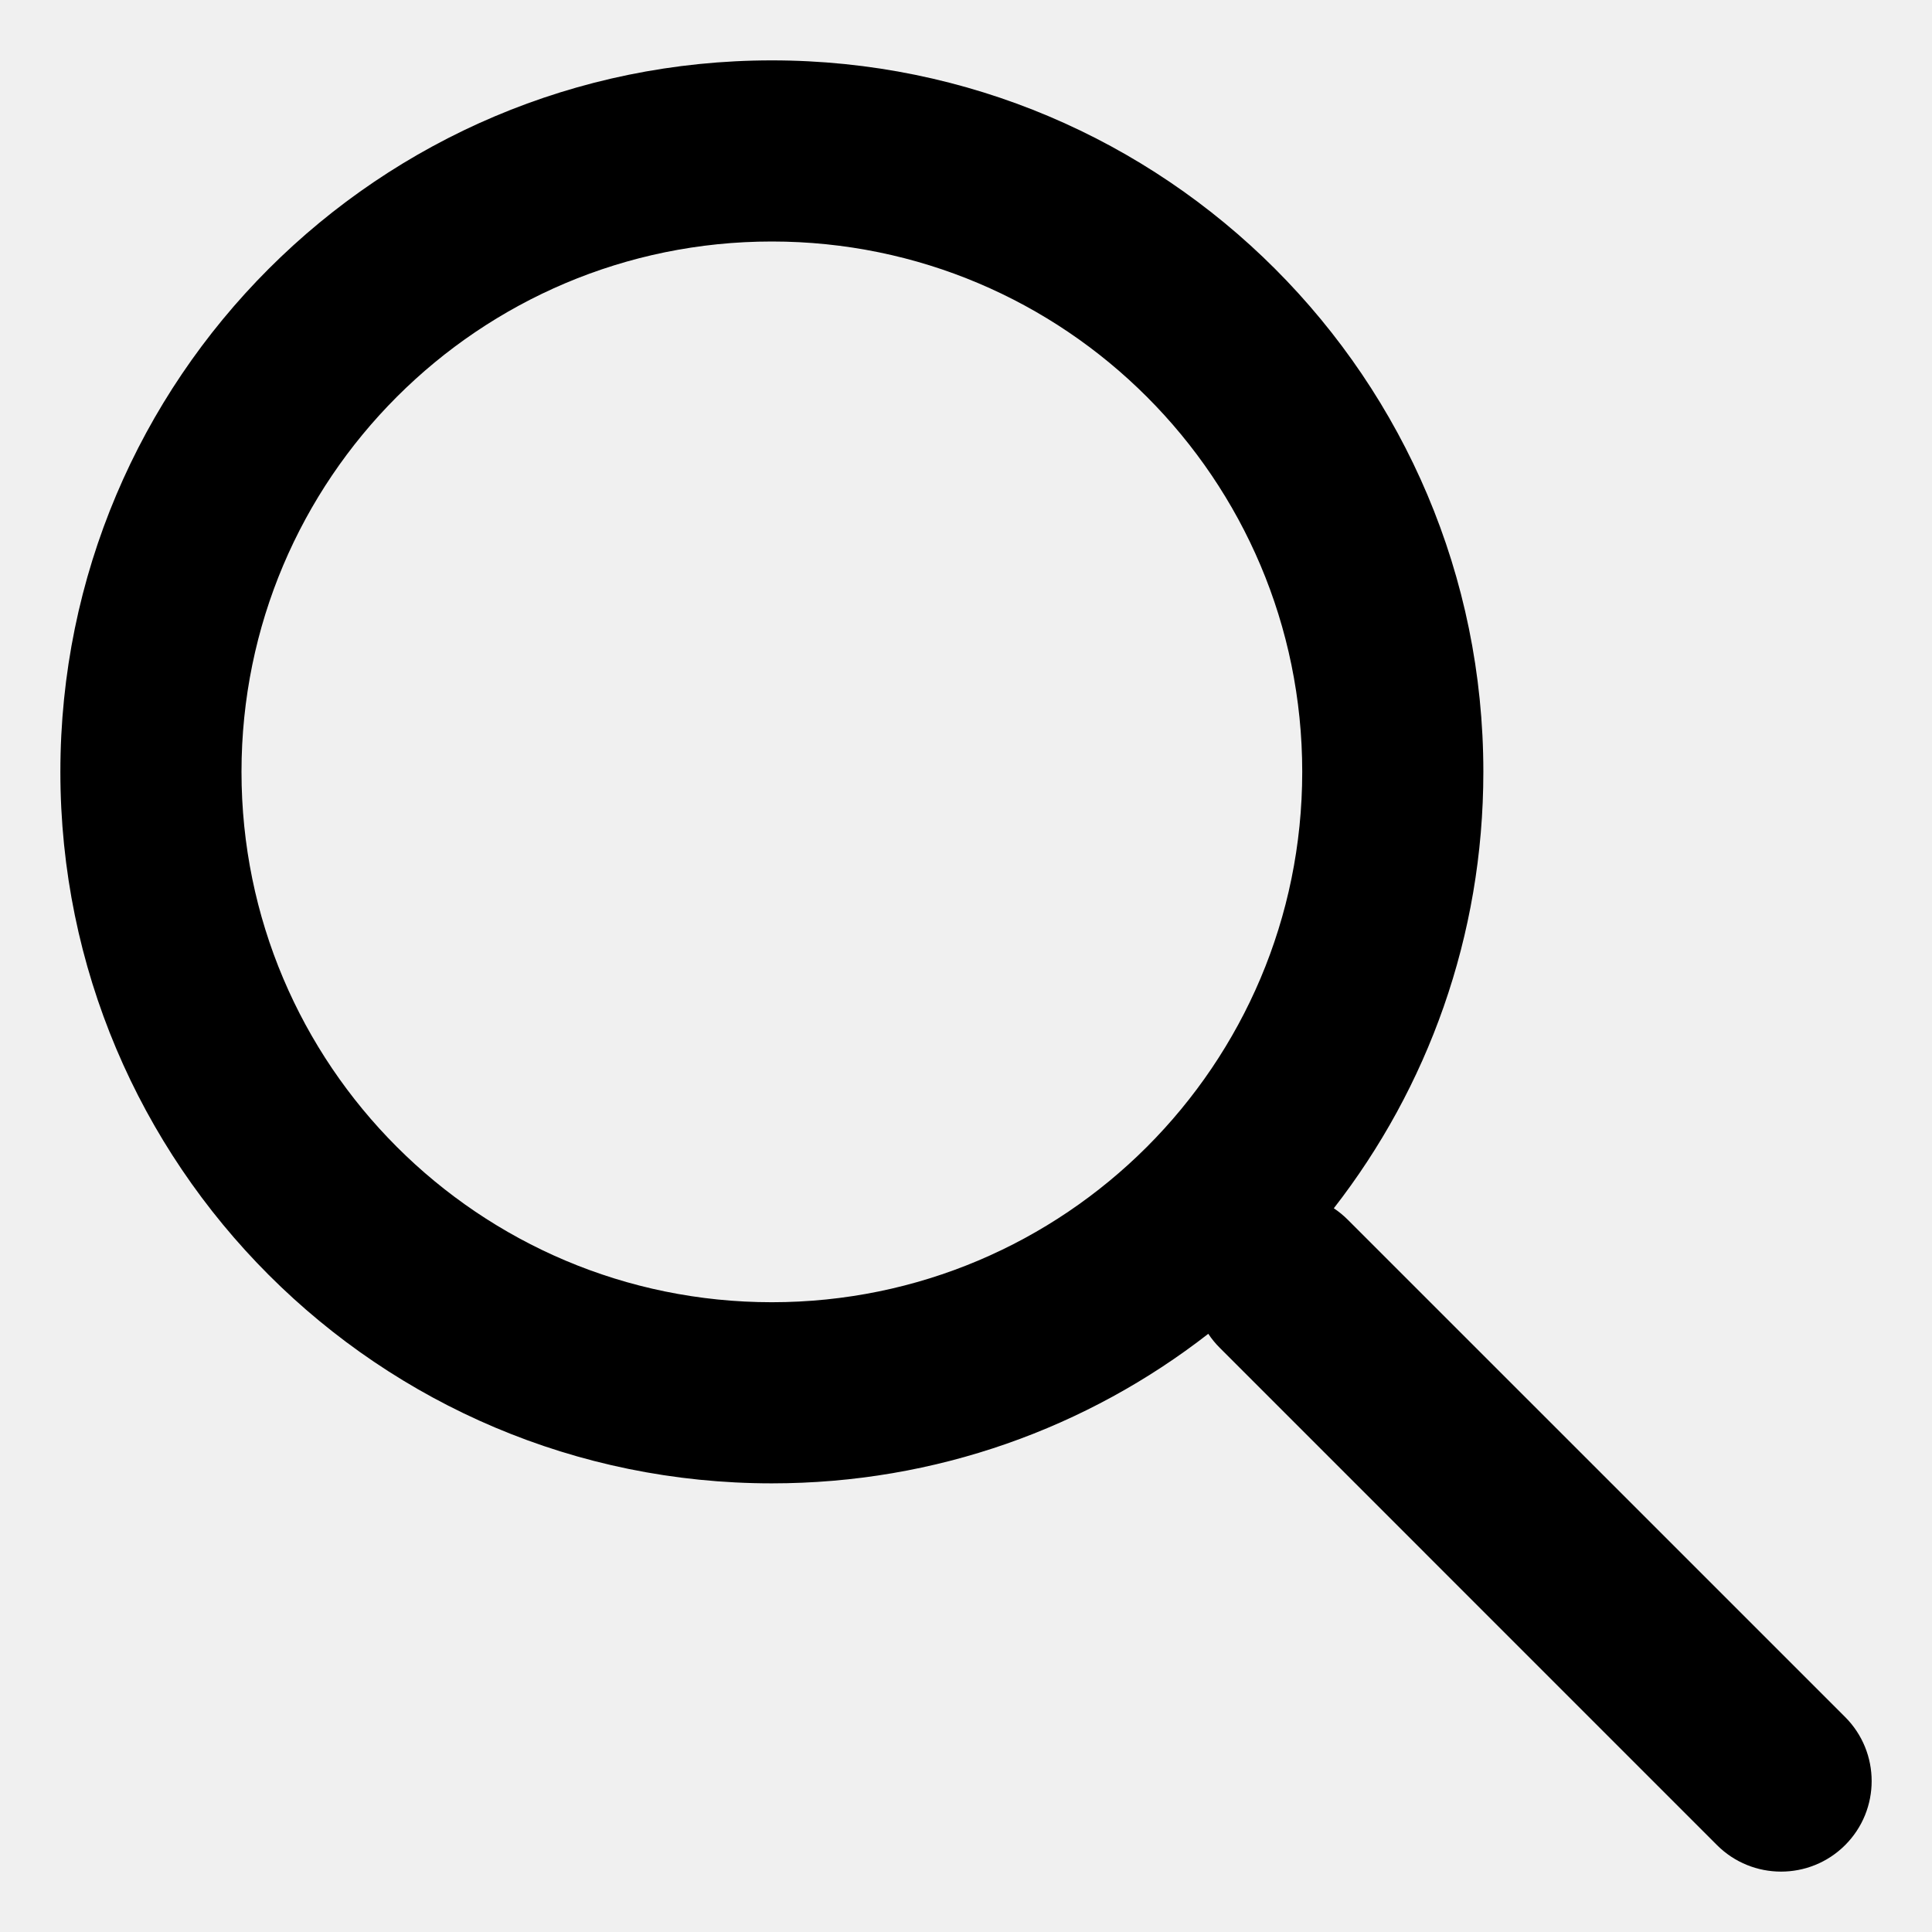
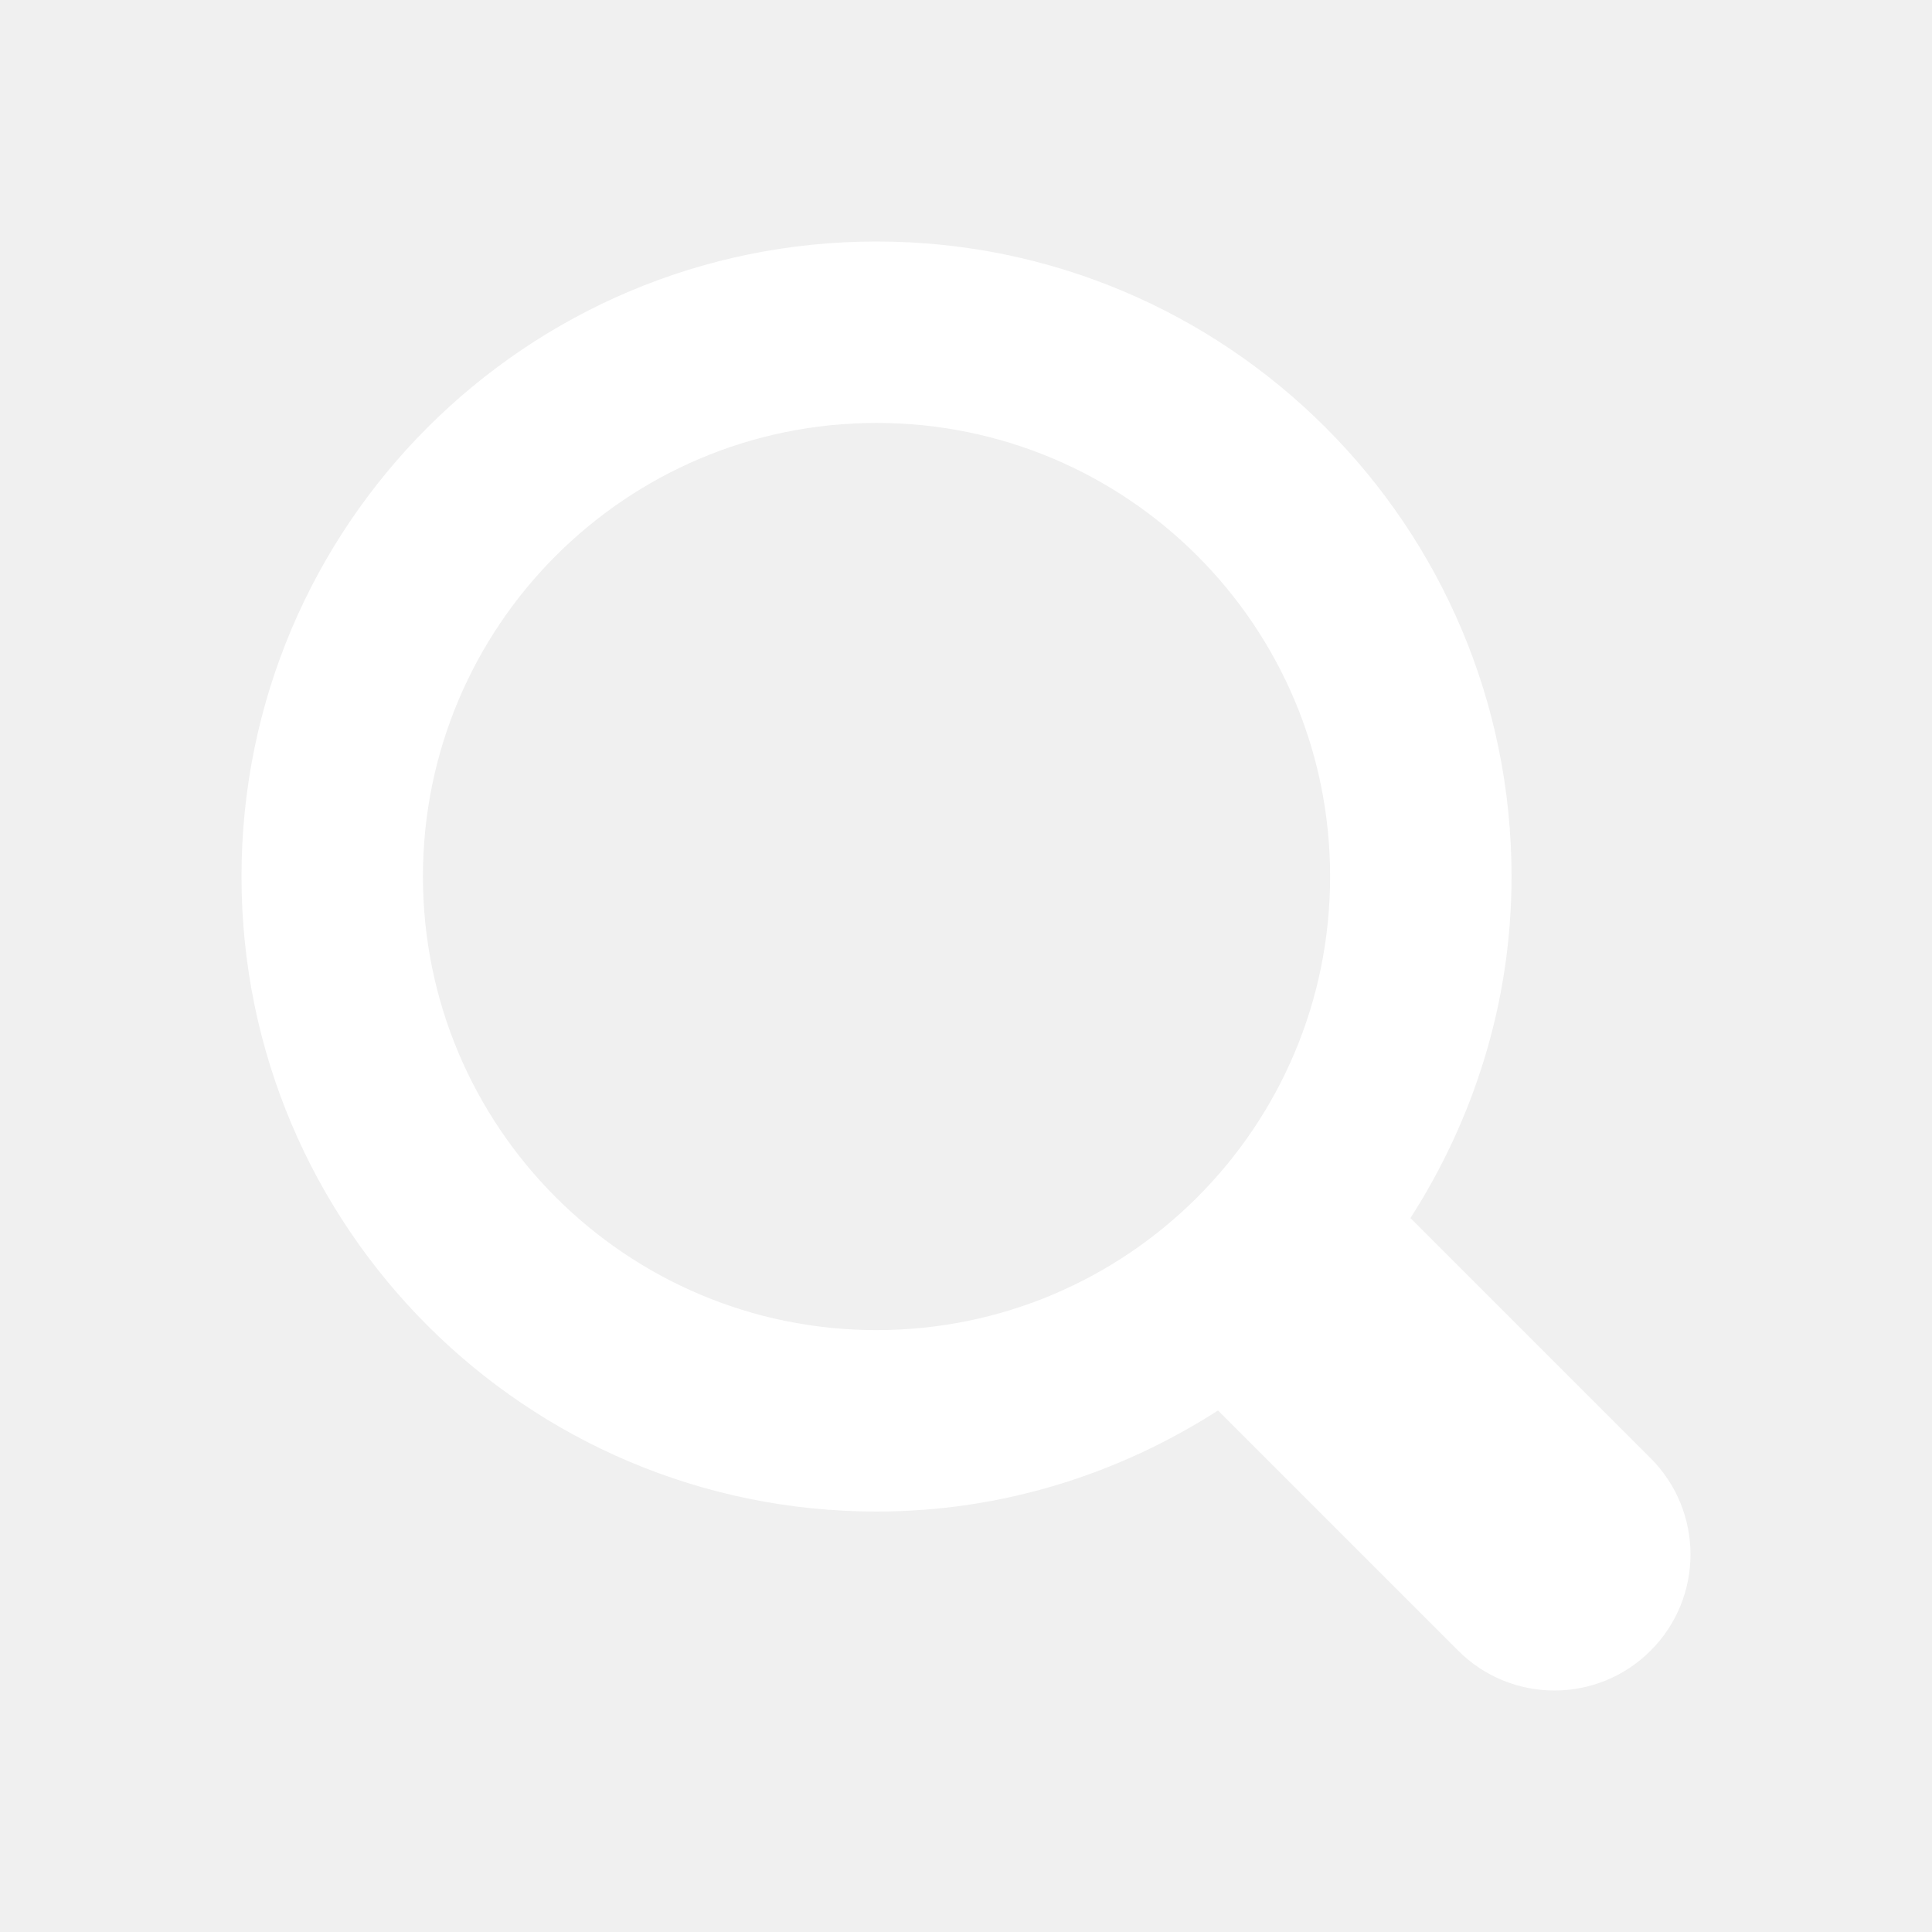
- <svg xmlns="http://www.w3.org/2000/svg" width="32" height="32" viewBox="0 0 32 32" fill="none">
-   <path d="M12.784 1C6.276 1 1 6.276 1 12.784C1 19.293 6.276 24.569 12.784 24.569C15.509 24.569 18.017 23.645 20.013 22.092C20.067 22.174 20.131 22.252 20.203 22.324L28.439 30.561C29.025 31.146 29.975 31.146 30.561 30.561C31.147 29.975 31.147 29.025 30.561 28.439L22.324 20.203C22.252 20.131 22.174 20.067 22.092 20.013C23.645 18.017 24.569 15.509 24.569 12.784C24.569 6.276 19.293 1 12.784 1ZM4 12.784C4 7.933 7.933 4 12.784 4C17.636 4 21.569 7.933 21.569 12.784C21.569 17.636 17.636 21.569 12.784 21.569C7.933 21.569 4 17.636 4 12.784Z" fill="black" />
+ <svg xmlns="http://www.w3.org/2000/svg" xmlns:xlink="http://www.w3.org/1999/xlink" width="400" height="400" id="svg4498" version="1.1">
+   <defs id="defs4500">
+     <filter filterUnits="objectBoundingBox" height="2" id="filter-2" width="2" x="-0.5" y="-0.5">
+       <feOffset dx="0" dy="4" in="SourceAlpha" result="shadowOffsetOuter1" id="feOffset12" />
+       <feGaussianBlur in="shadowOffsetOuter1" result="shadowBlurOuter1" stdDeviation="2" id="feGaussianBlur14" />
+       <feColorMatrix in="shadowBlurOuter1" type="matrix" values="0 0 0 0 0   0 0 0 0 0   0 0 0 0 0  0 0 0 0.5 0" id="feColorMatrix16" />
+     </filter>
+     <filter filterUnits="objectBoundingBox" height="2" id="filter-4" width="2" x="-0.5" y="-0.5">
+       <feOffset dx="0" dy="4" in="SourceAlpha" result="shadowOffsetOuter1" id="feOffset20" />
+       <feGaussianBlur in="shadowOffsetOuter1" result="shadowBlurOuter1" stdDeviation="2" id="feGaussianBlur22" />
+       <feColorMatrix in="shadowBlurOuter1" type="matrix" values="0 0 0 0 0   0 0 0 0 0   0 0 0 0 0  0 0 0 0.5 0" id="feColorMatrix24" />
+     </filter>
+   </defs>
+   <g id="layer1" transform="translate(-193.4136,-153.8354)">
+     <use transform="rotate(45,129.8702,209.4477)" height="100%" width="100%" y="0" x="0" style="fill:#fbf0b8;fill-rule:evenodd" id="use32" xlink:href="#path-1" />
+     <use transform="rotate(45,129.8702,209.4477)" height="100%" width="100%" y="0" x="0" style="fill:#fbf0b8;fill-rule:evenodd" id="use32-1" xlink:href="#path-1" />
+     <use transform="rotate(45,129.8702,209.4477)" height="100%" width="100%" y="0" x="0" style="fill:#fbf0b8;fill-rule:evenodd" id="use32-8" xlink:href="#path-1" />
+     <path id="path836" d="m 535.16,495.582 c -11.005,11.005 -28.843,11.005 -39.848,0 l -49.724,-49.724 c -20.443,13.114 -44.607,20.928 -70.699,20.928 -72.607,0 -131.475,-58.86 -131.475,-131.475 0,-72.615 58.869,-131.475 131.475,-131.475 72.616,0 131.475,58.859 131.475,131.475 0,26.082 -7.823,50.257 -20.929,70.709 l 49.724,49.724 c 11.005,11.005 11.005,28.833 0,39.839 z M 374.889,241.399 c -51.862,0 -93.911,42.039 -93.911,93.91 0,51.871 42.049,93.911 93.911,93.911 51.87,0 93.91,-42.04 93.91,-93.911 0,-51.871 -42.04,-93.91 -93.91,-93.91 z" style="stroke-width:0.586;fill:#ffffff;fill-opacity:1" />
+   </g>
</svg>
